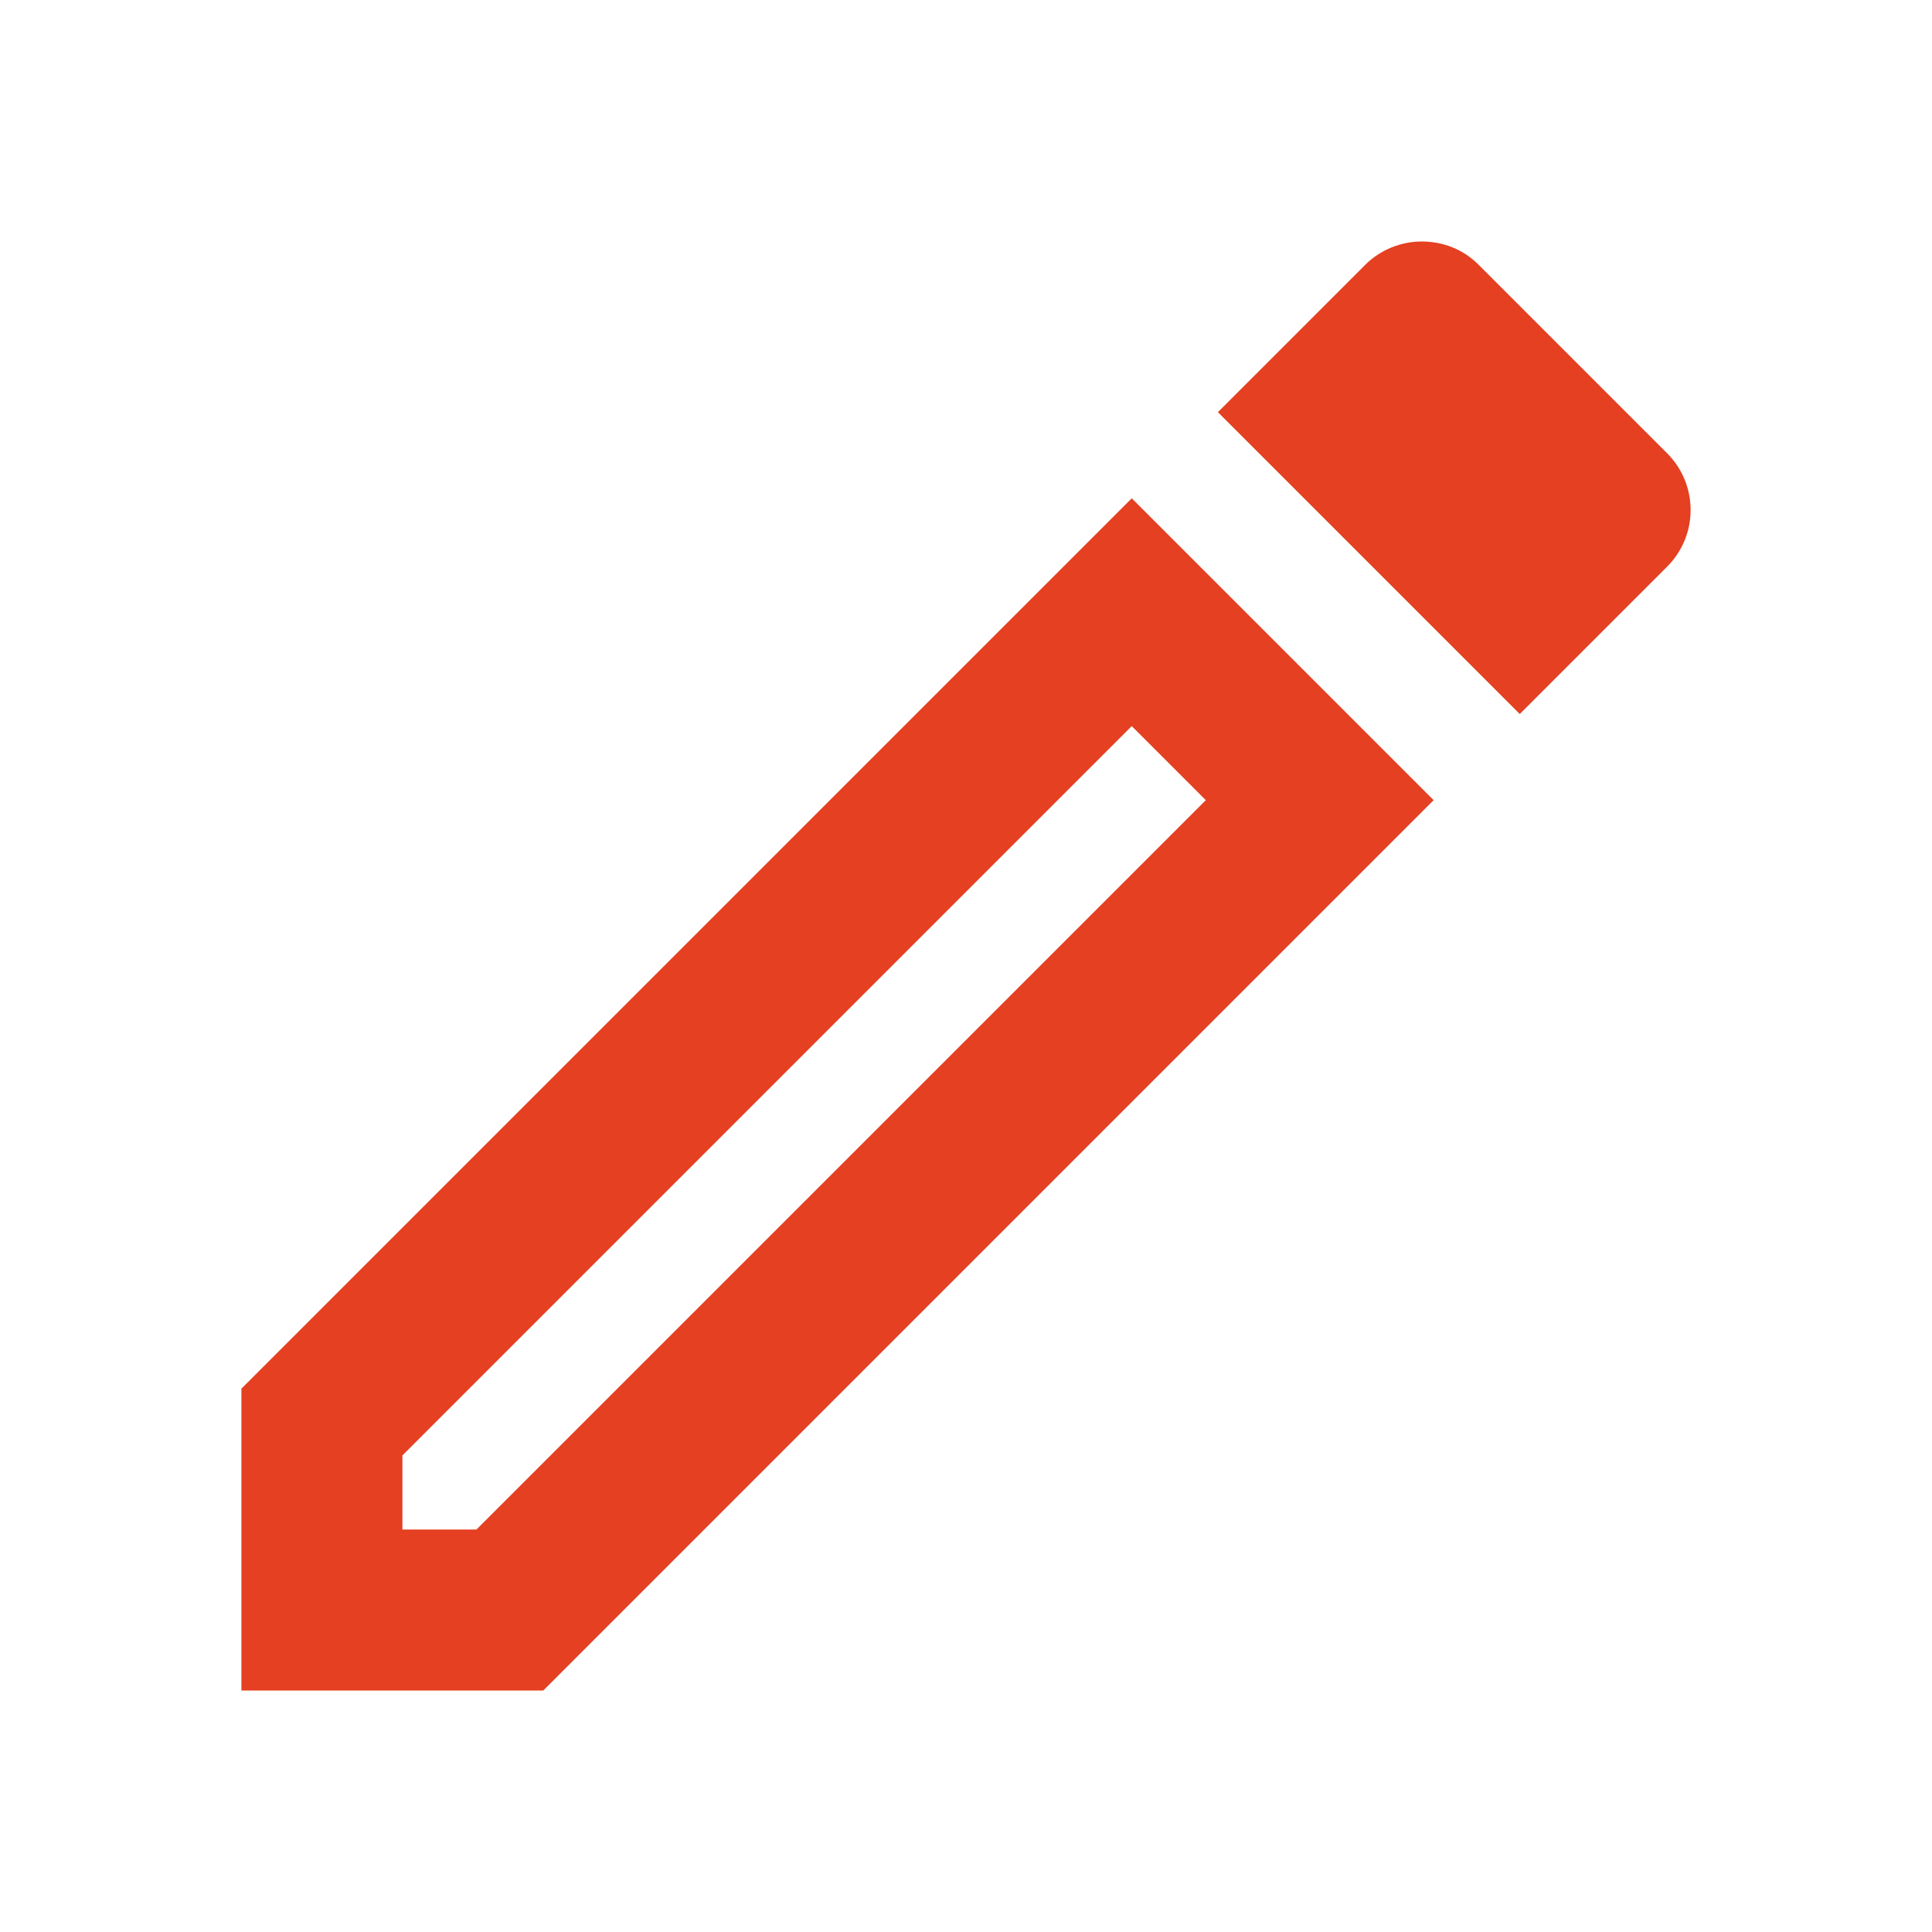
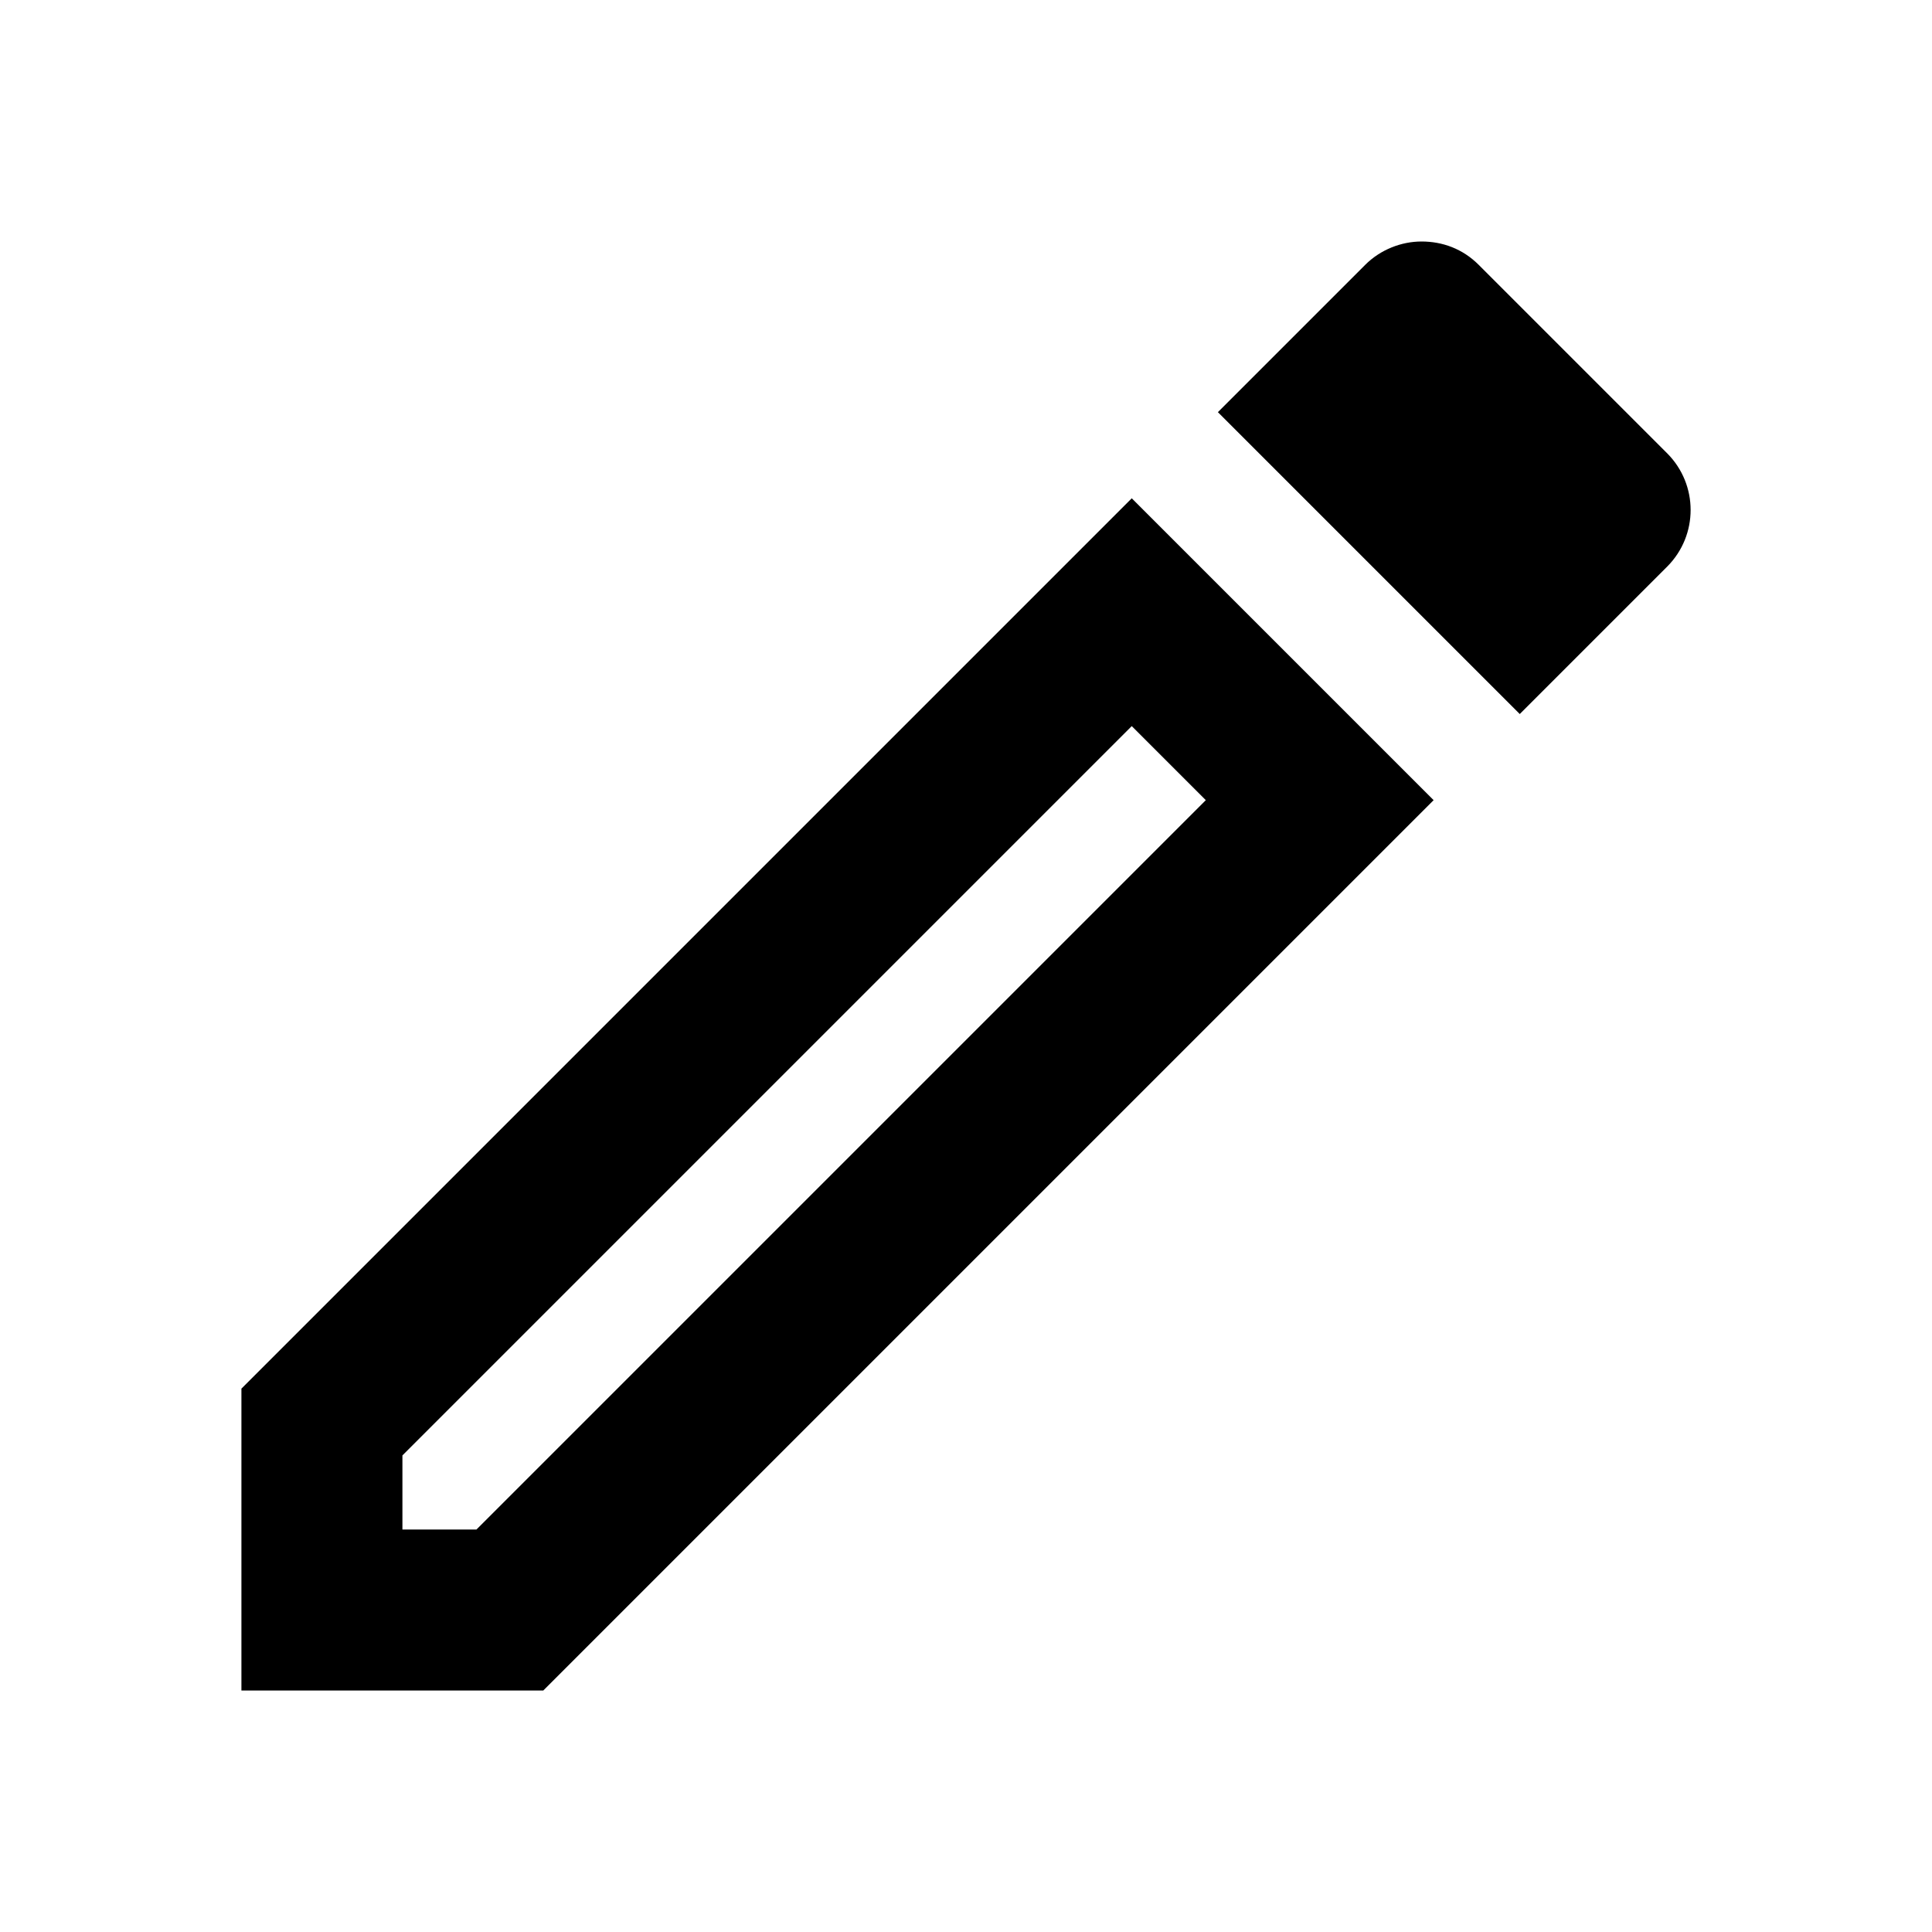
<svg xmlns="http://www.w3.org/2000/svg" width="24" height="24" viewBox="0 0 24 24" fill="none">
-   <g id="edit">
-     <path id="icon/editor/mode_24px" fill-rule="evenodd" clip-rule="evenodd" d="M17.659 3C17.409 3 17.149 3.1 16.959 3.29L15.129 5.12L18.879 8.87L20.709 7.04C21.099 6.65 21.099 6.02 20.709 5.63L18.369 3.29C18.169 3.09 17.919 3 17.659 3ZM14.059 9.02L14.979 9.94L5.919 19H4.999V18.08L14.059 9.02ZM2.999 17.25L14.059 6.19L17.809 9.94L6.749 21H2.999V17.25Z" fill="#E44021" />
-   </g>
+   <path fill-rule="evenodd" clip-rule="evenodd" d="M17.659 3C17.409 3 17.149 3.1 16.959 3.29L15.129 5.12L18.879 8.87L20.709 7.04C21.099 6.65 21.099 6.02 20.709 5.63L18.369 3.29C18.169 3.09 17.919 3 17.659 3ZM14.059 9.02L14.979 9.94L5.919 19H4.999V18.08L14.059 9.02ZM2.999 17.25L14.059 6.19L17.809 9.94L6.749 21H2.999V17.25Z" fill="black" />
</svg>
